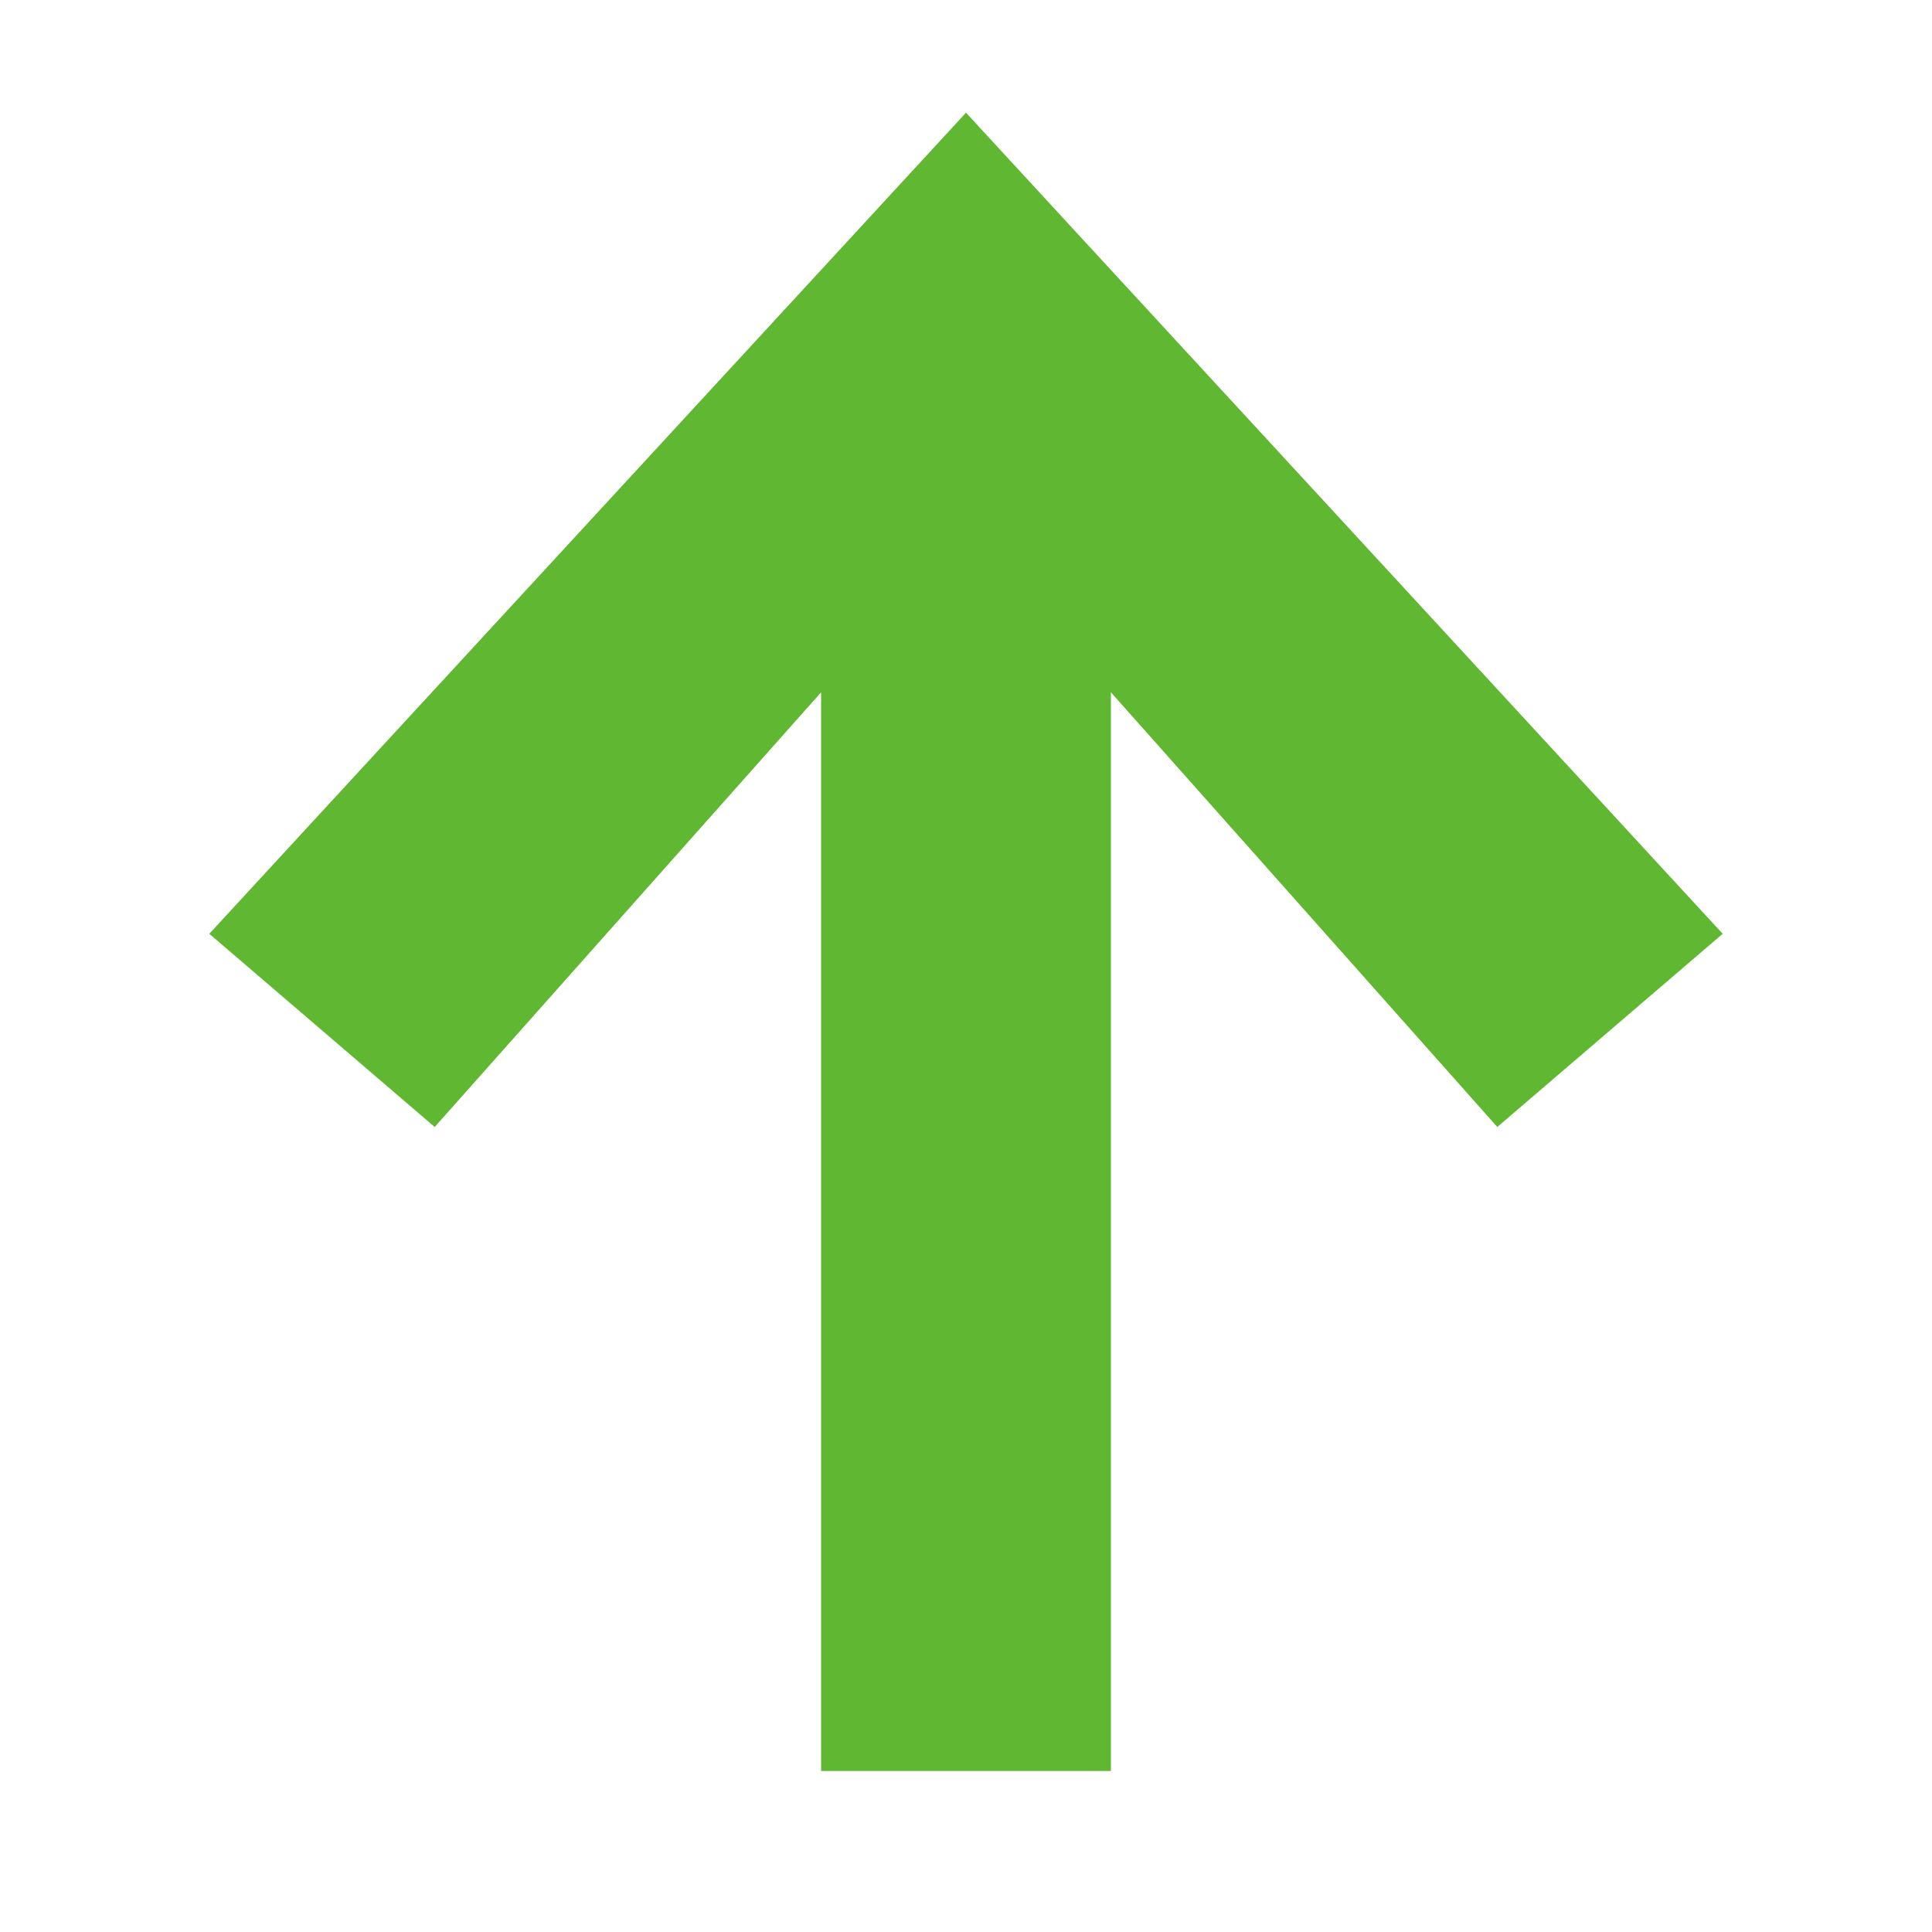
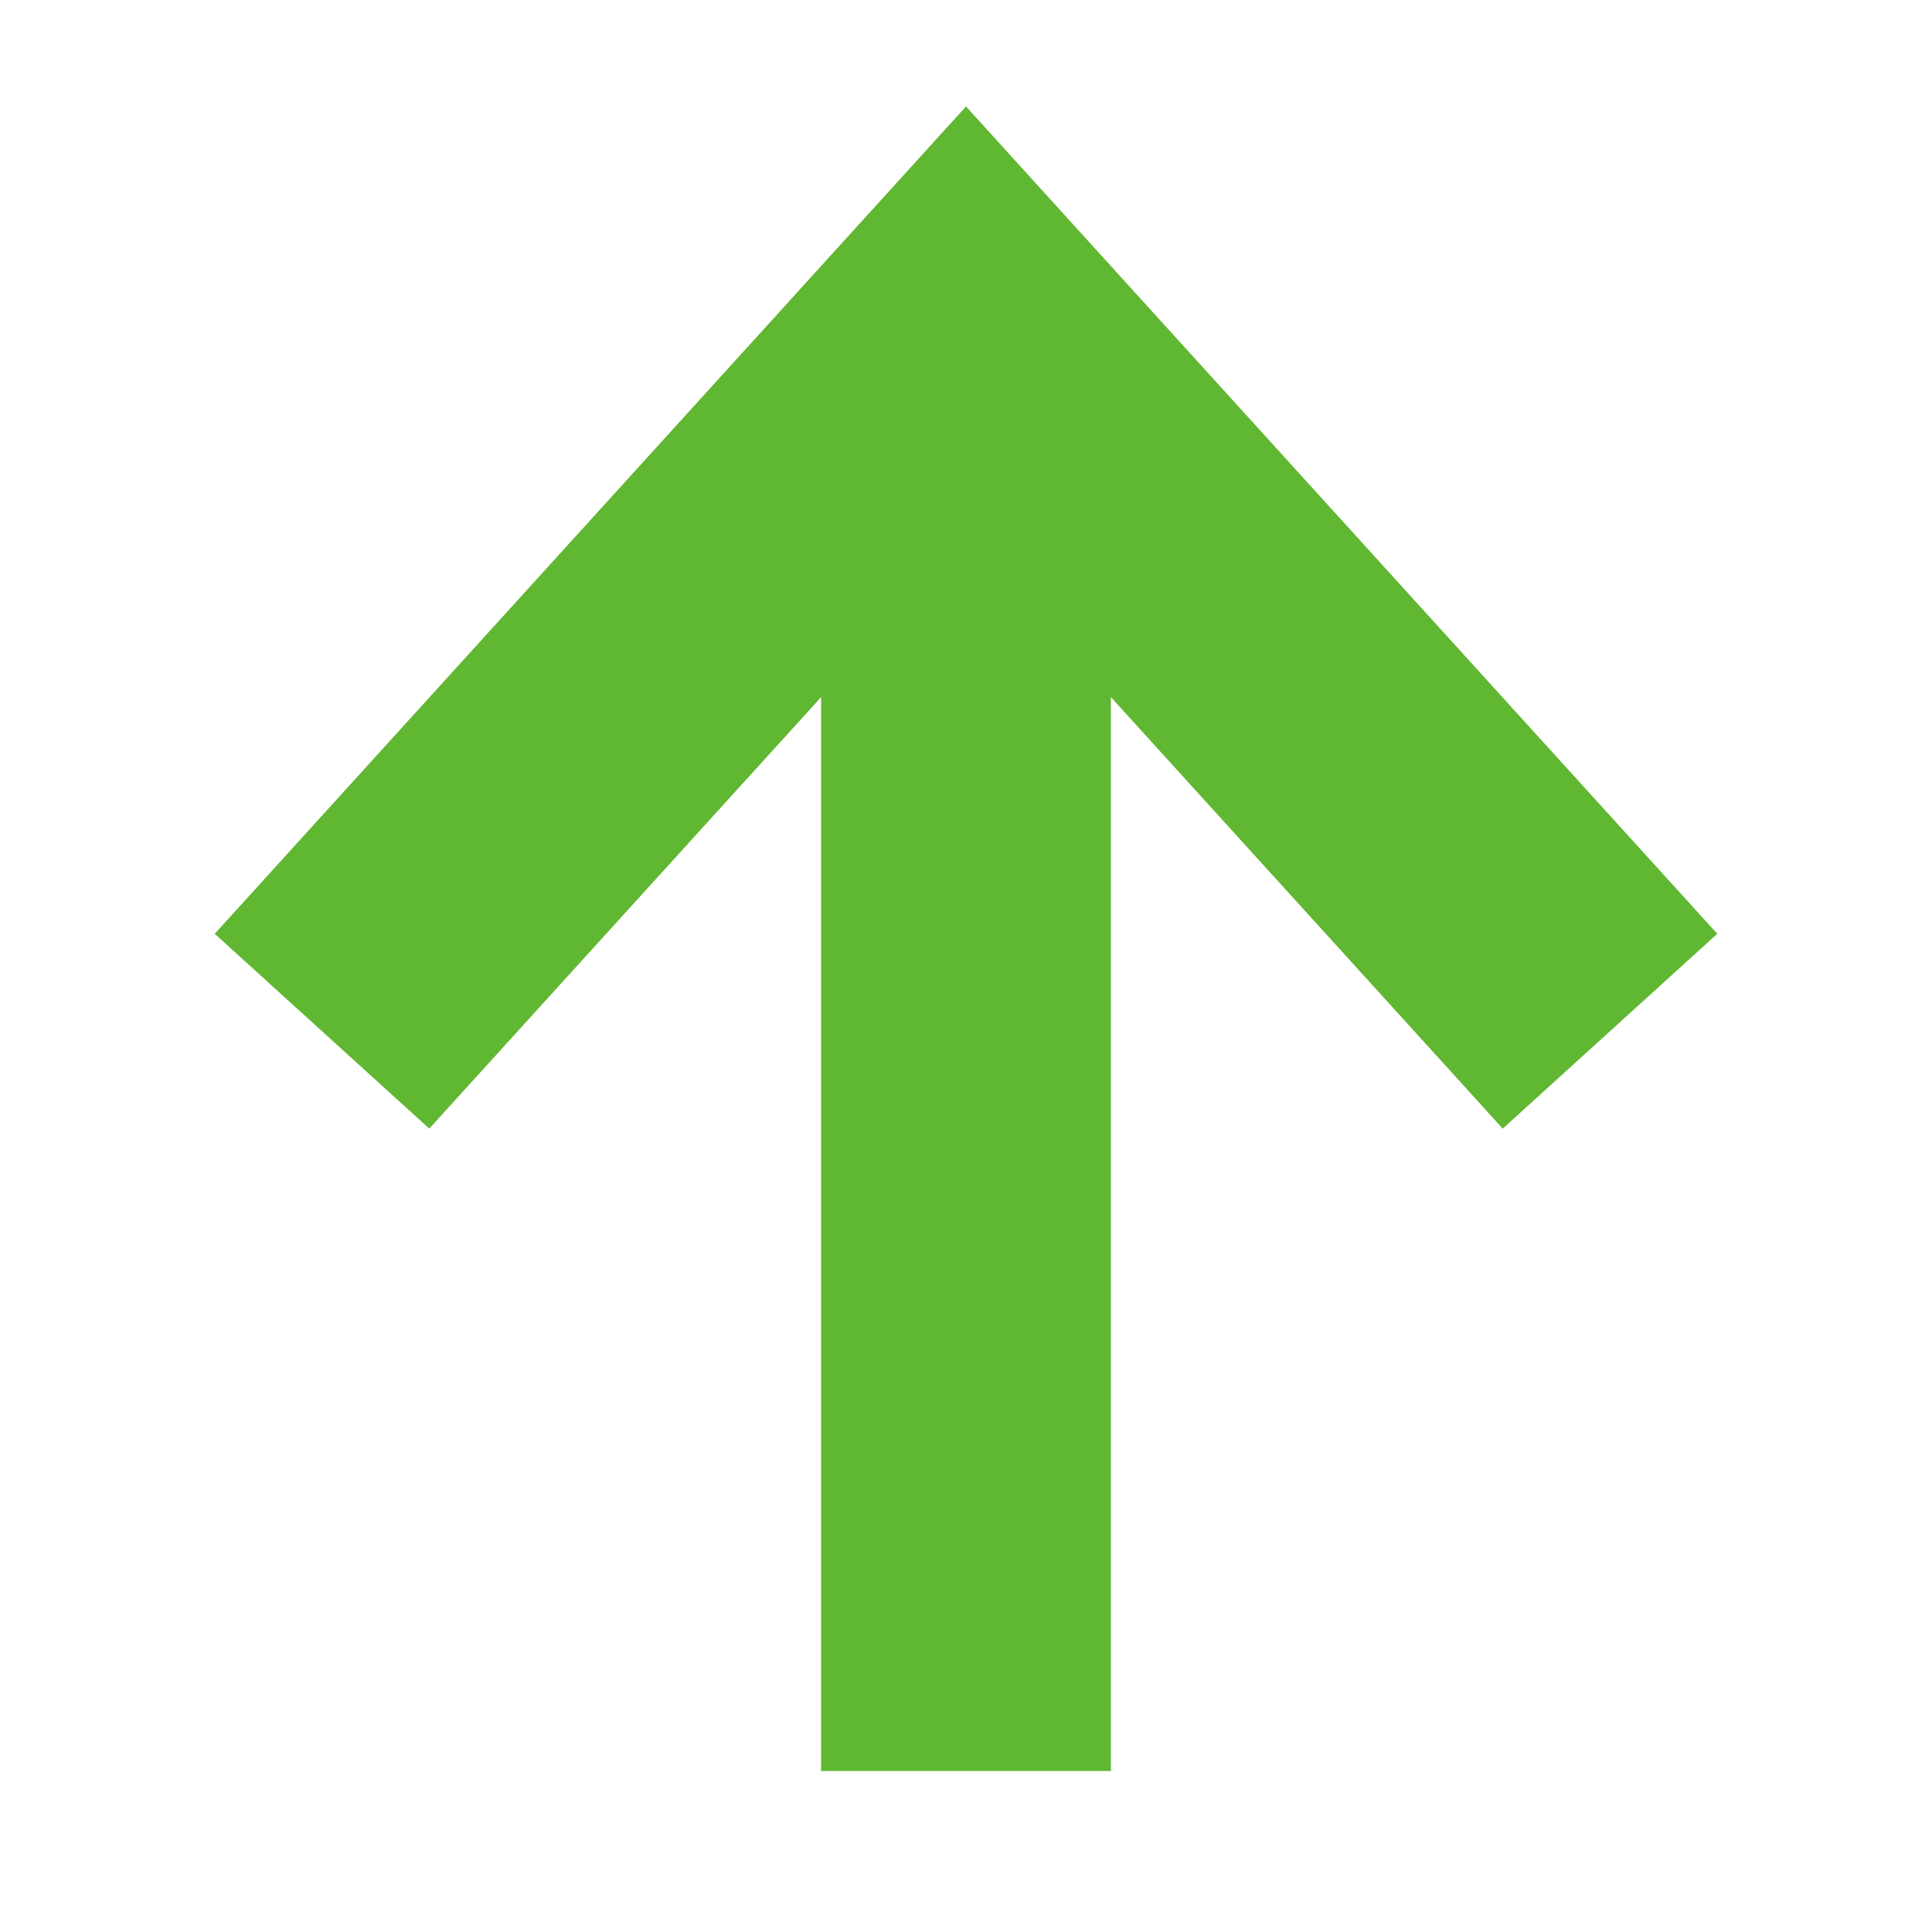
- <svg xmlns="http://www.w3.org/2000/svg" version="1.1" id="Layer_1" x="0px" y="0px" viewBox="0 0 12 12" style="enable-background:new 0 0 12 12;" xml:space="preserve">
-   <style type="text/css">
- 	.st0{fill:#60B731;}
- </style>
-   <polygon class="st0" points="10.7,5.8 6,0.7 1.3,5.8 2.7,7 5.1,4.3 5.1,11 6.9,11 6.9,4.3 9.3,7 " />
+ <svg xmlns="http://www.w3.org/2000/svg" width="12" height="12" viewBox="0 0 12 12" fill="none">
+   <path d="M10 6.405L6 2L2 6.405" stroke="#60B731" stroke-width="1.8" />
+   <path d="M6 3.191L6 11" stroke="#60B731" stroke-width="1.8" />
</svg>
